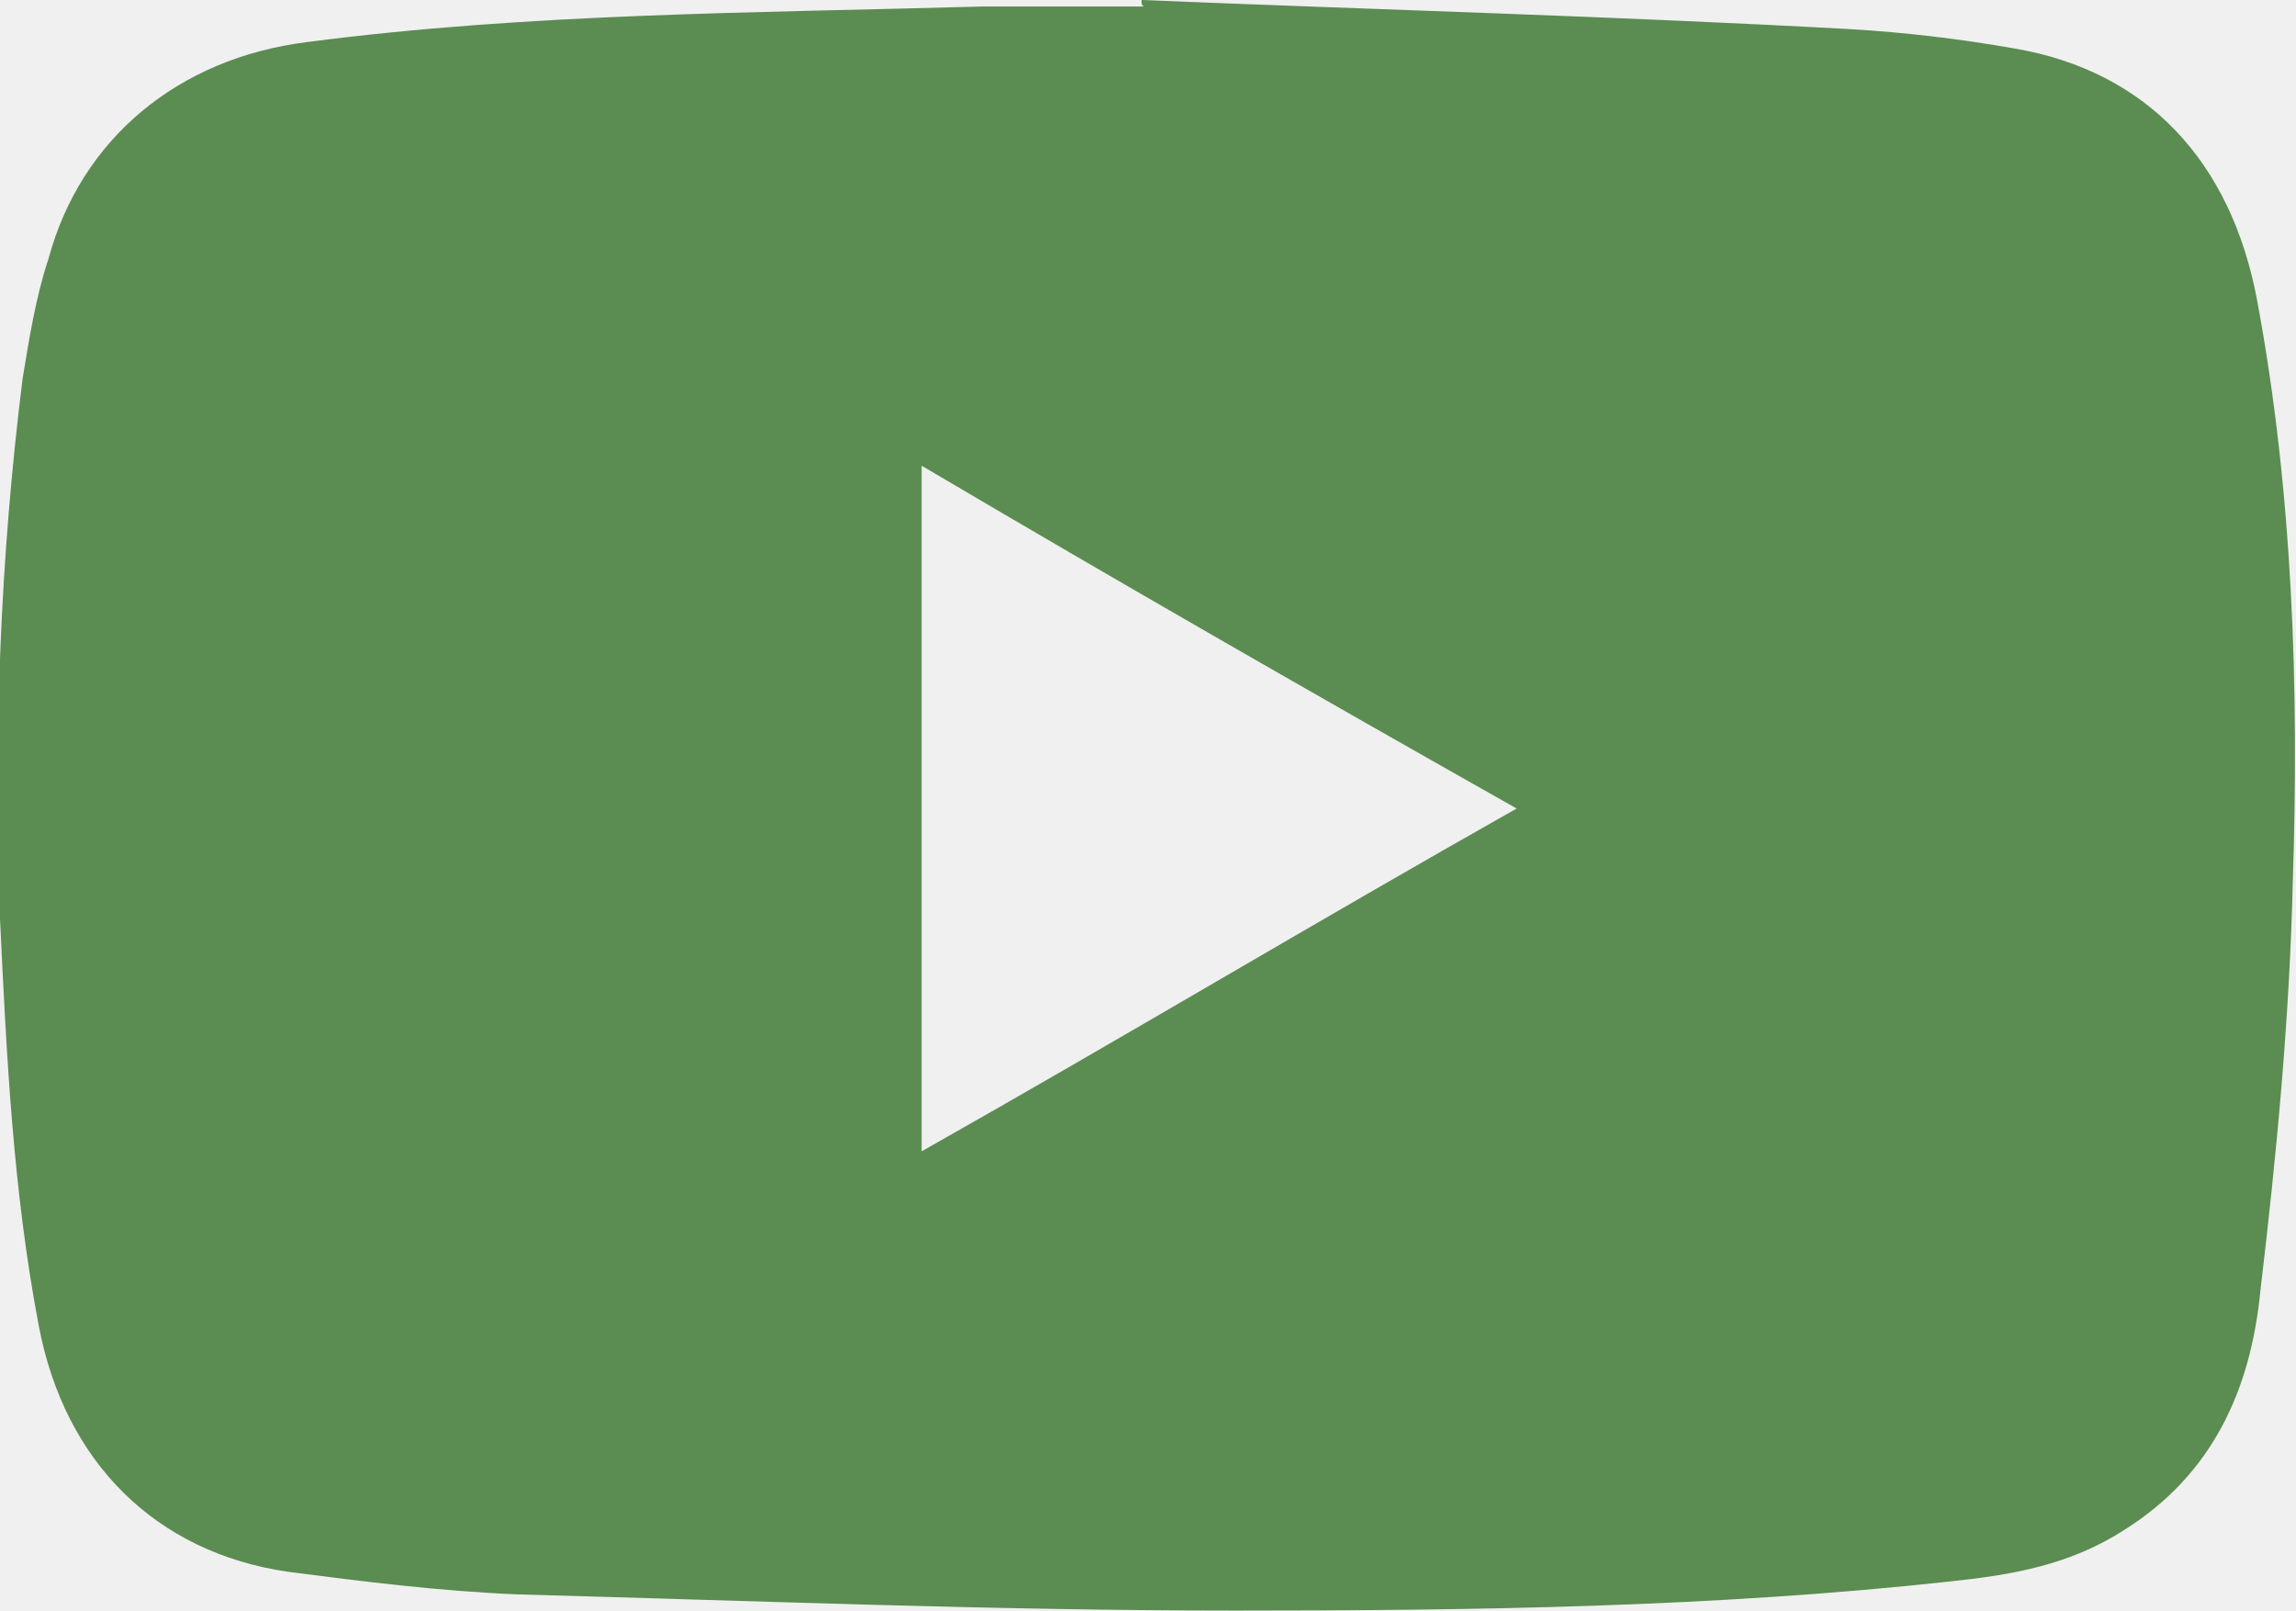
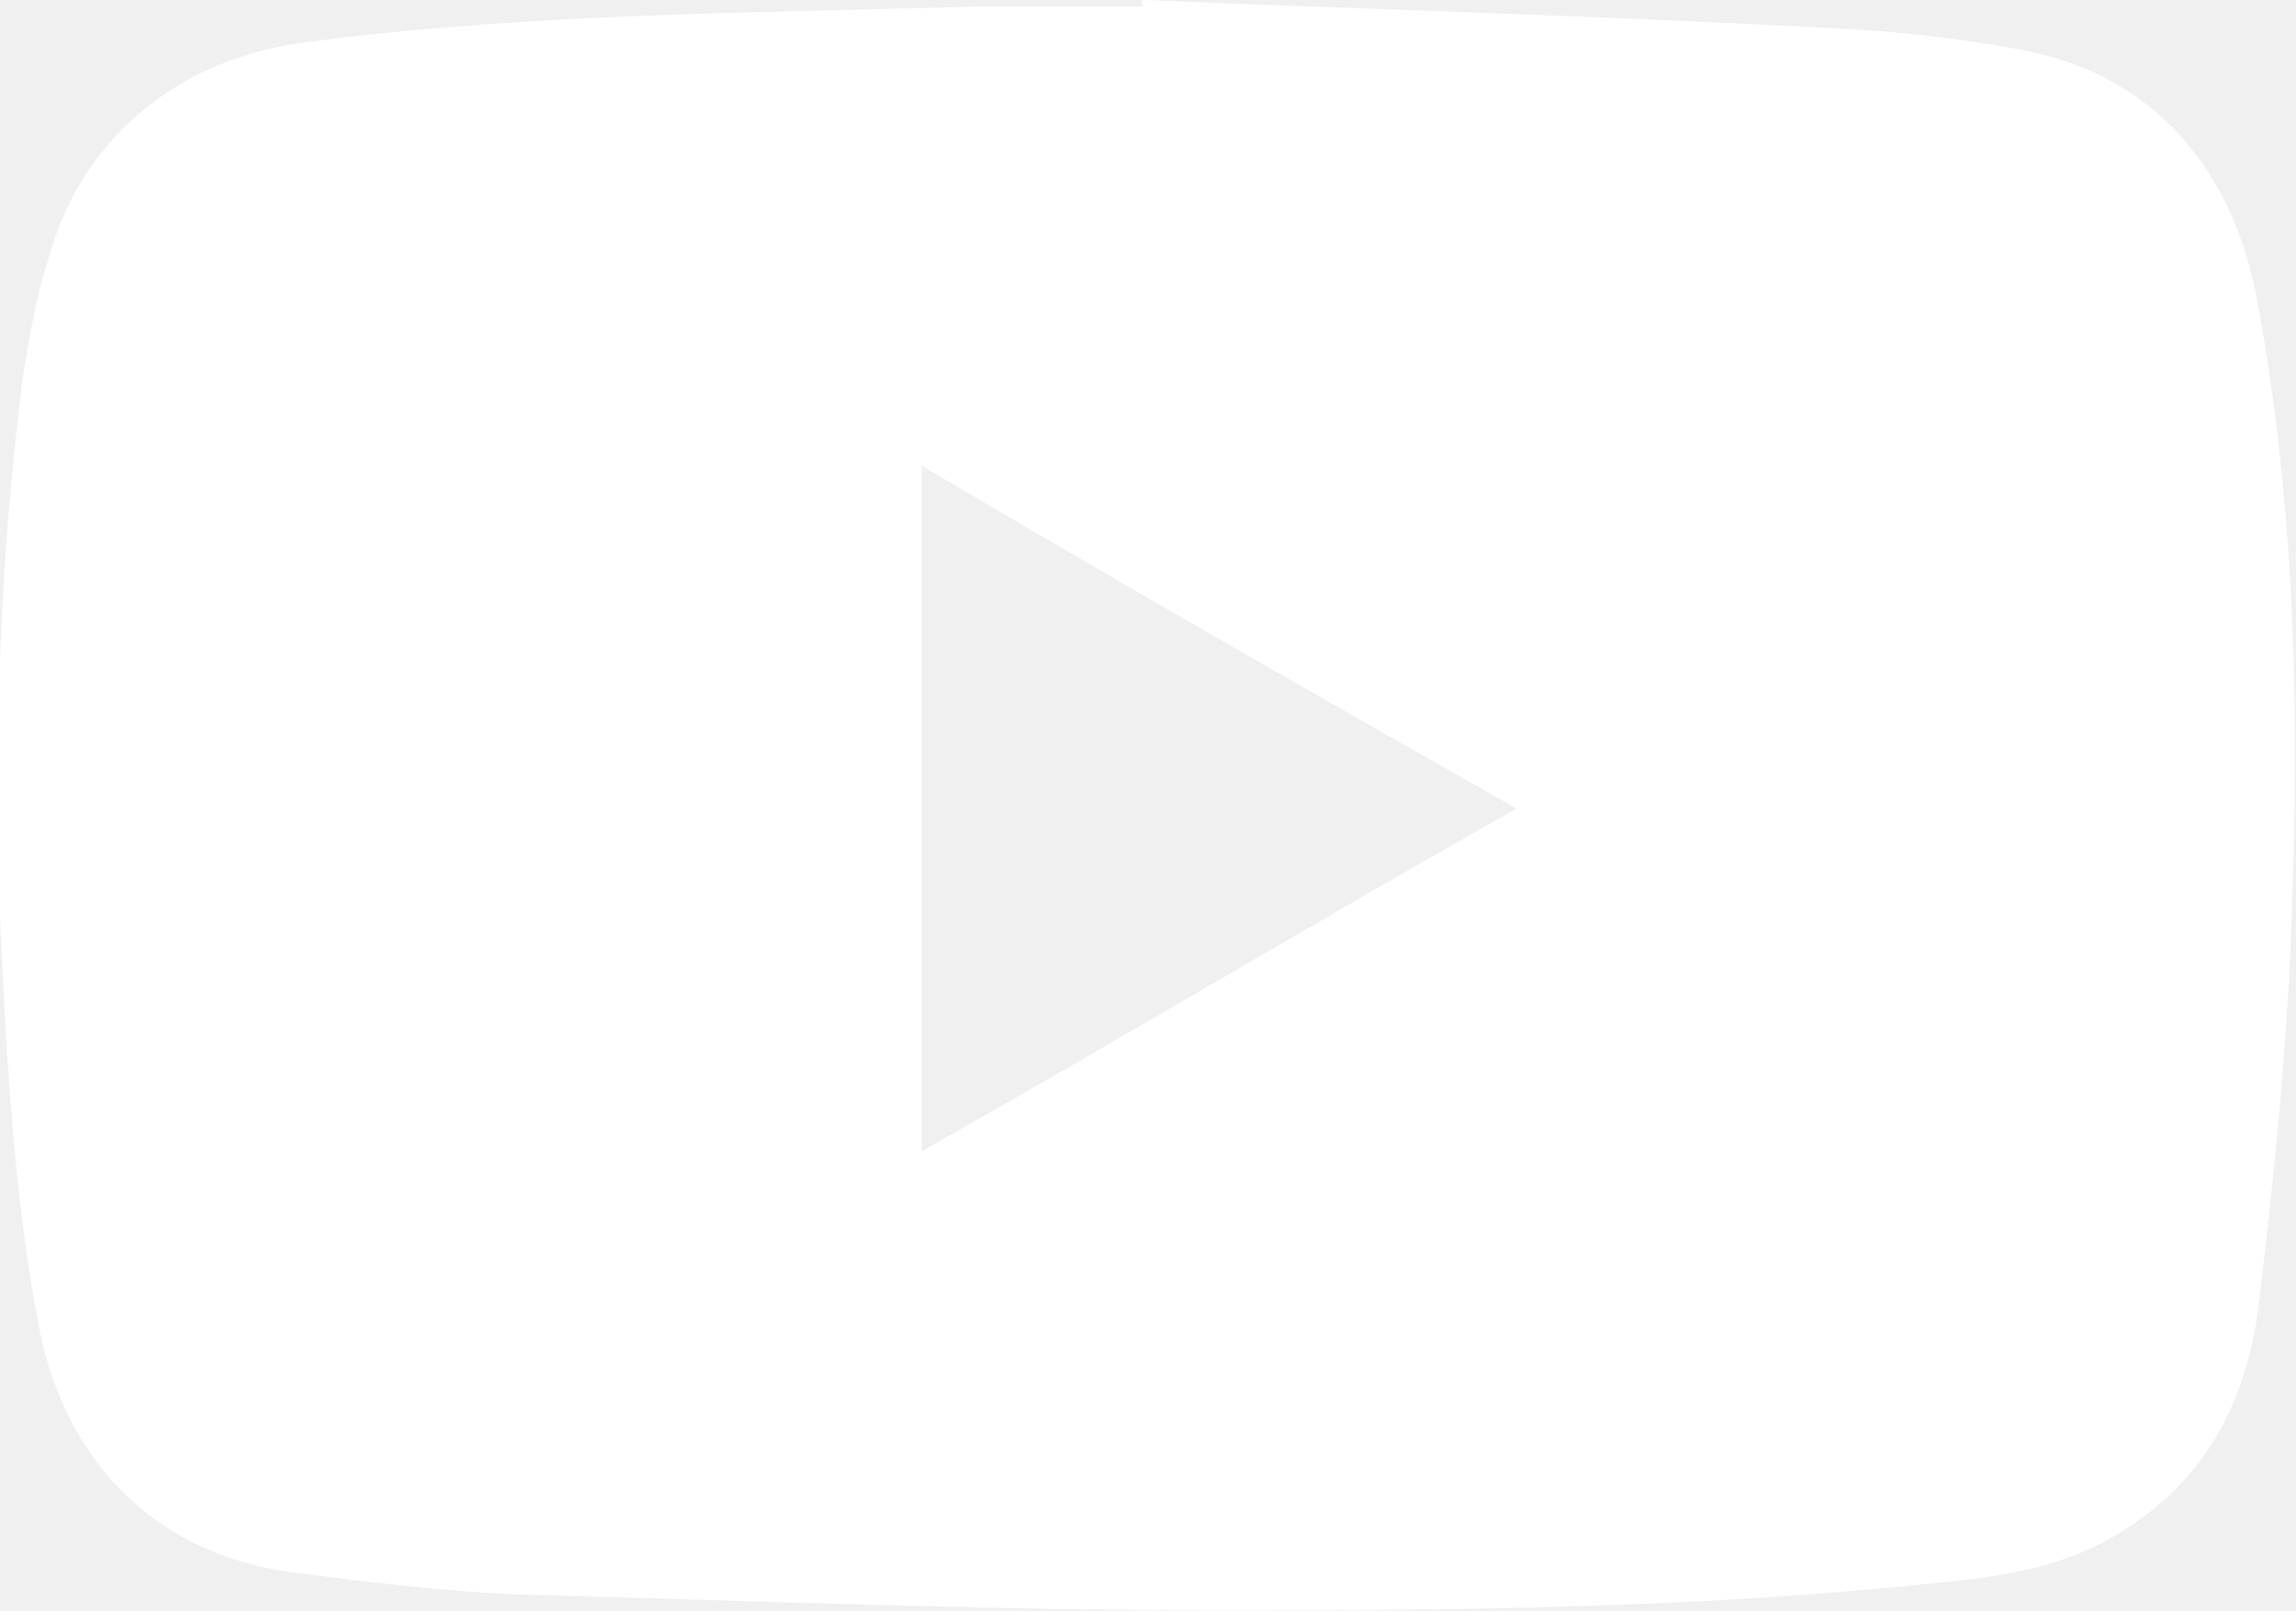
- <svg xmlns="http://www.w3.org/2000/svg" version="1.1" id="Layer_1" x="0px" y="0px" viewBox="0 0 71 49.8" style="enable-background:new 0 0 71 49.8;" xml:space="preserve">
-   <style type="text/css">
- 	.st0{fill:#5B8C51;}
- </style>
-   <path class="st0" d="M35.3,0c7.3,0.3,14.6,0.5,21.9,0.9c1.7,0.1,3.4,0.3,5.1,0.6C66.4,2.2,69,5,69.8,9.3c1.1,5.9,1.3,12,1.1,18  c-0.1,4.2-0.5,8.4-1,12.6c-0.3,3.1-1.5,5.7-4.2,7.4c-1.7,1.1-3.5,1.4-5.4,1.6c-7.3,0.8-14.7,0.9-22.1,0.9c-7.4,0-14.8-0.3-22.2-0.5  c-2.4-0.1-4.8-0.4-7.1-0.7C4.8,48,2,45.2,1.2,41c-0.8-4.2-1-8.4-1.2-12.6c-0.2-5.6,0-11.1,0.7-16.7C0.9,10.5,1.1,9.2,1.5,8  c1-3.7,4-6.2,8-6.7c6.9-0.9,13.9-0.9,20.9-1.1c1.7,0,3.3,0,5,0C35.3,0.2,35.3,0.1,35.3,0z M28.5,14.4c0,7.1,0,14.1,0,21.2  c6.2-3.5,12.2-7.1,18.4-10.6C40.7,21.5,34.6,18,28.5,14.4z" />
+ <svg xmlns="http://www.w3.org/2000/svg" id="Layer_1" version="1.1" viewBox="0 0 71 49.8">
+   <defs>
+     <style>
+       .st0 {
+         fill: #fff;
+       }
+     </style>
+   </defs>
+   <path class="st0" d="M35.3,0c7.3.3,14.6.5,21.9.9,1.7.1,3.4.3,5.1.6,4.1.7,6.7,3.5,7.5,7.8,1.1,5.9,1.3,12,1.1,18-.1,4.2-.5,8.4-1,12.6-.3,3.1-1.5,5.7-4.2,7.4-1.7,1.1-3.5,1.4-5.4,1.6-7.3.8-14.7.9-22.1.9s-14.8-.3-22.2-.5c-2.4-.1-4.8-.4-7.1-.7-4.1-.6-6.9-3.4-7.7-7.6-.8-4.2-1-8.4-1.2-12.6-.2-5.6,0-11.1.7-16.7.2-1.2.4-2.5.8-3.7C2.5,4.3,5.5,1.8,9.5,1.3,16.4.4,23.4.4,30.4.2h5c-.1,0-.1-.1-.1-.2ZM28.5,14.4v21.2c6.2-3.5,12.2-7.1,18.4-10.6-6.2-3.5-12.3-7-18.4-10.6Z" />
</svg>
